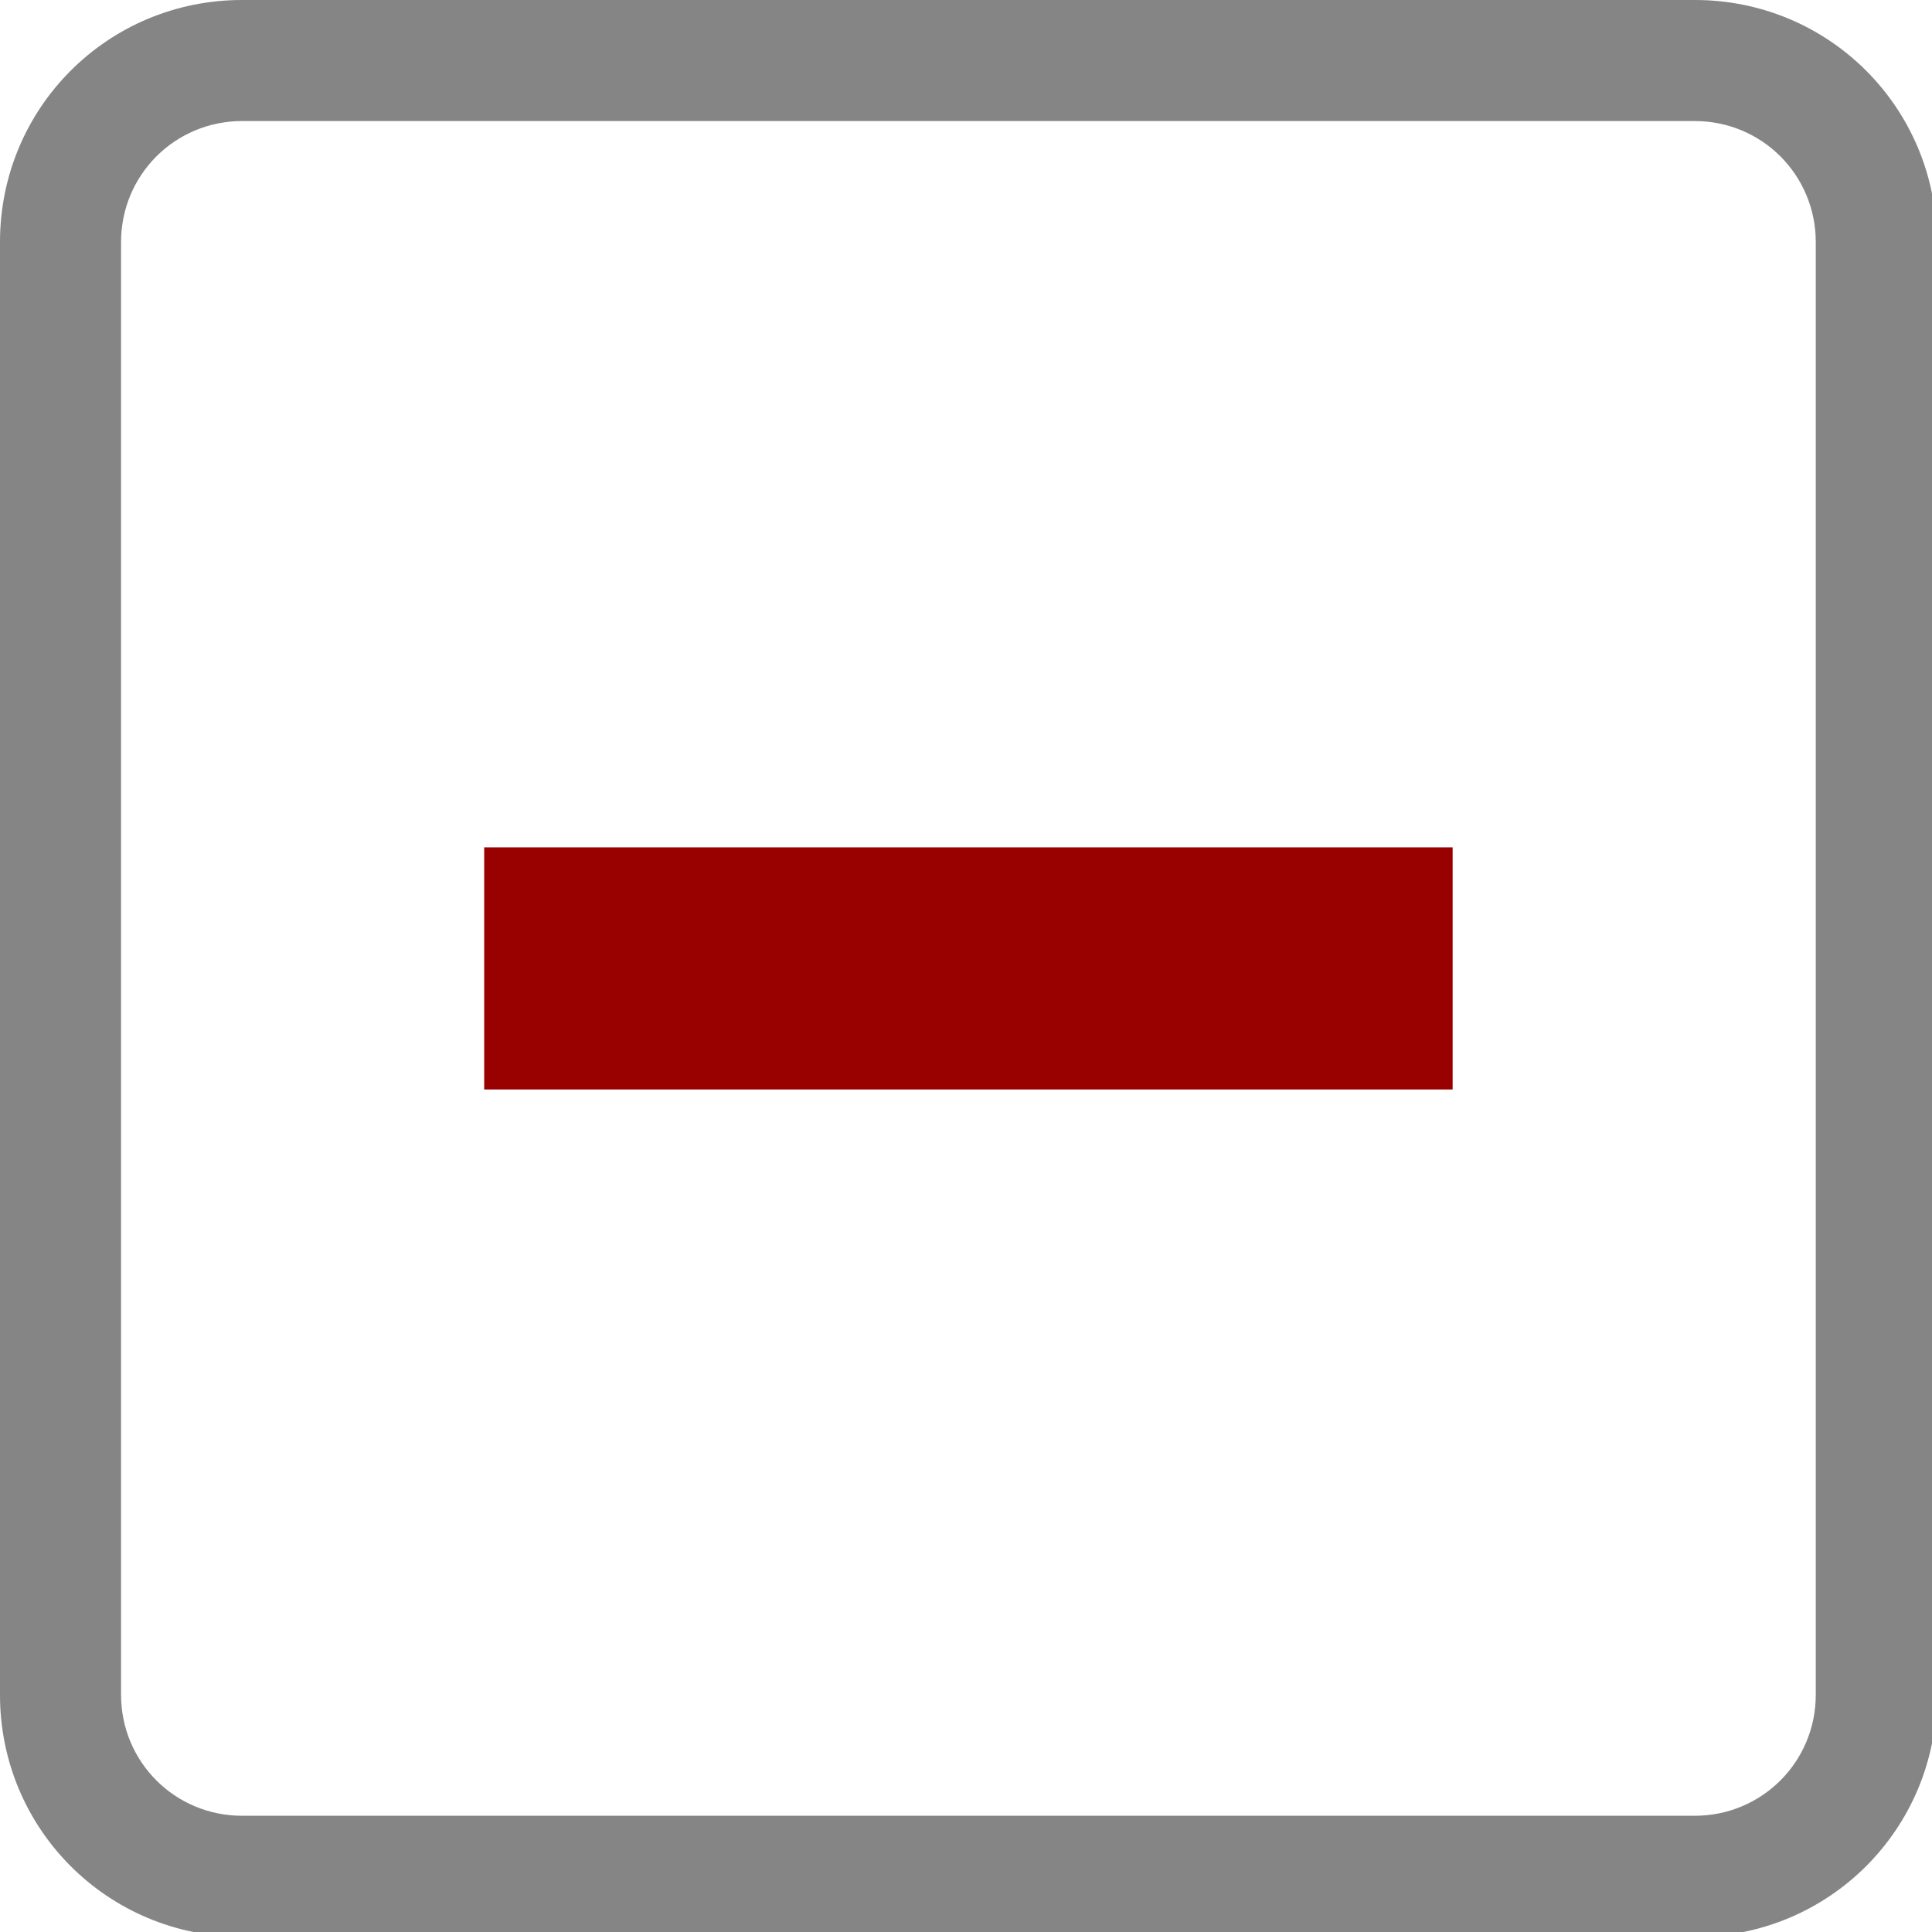
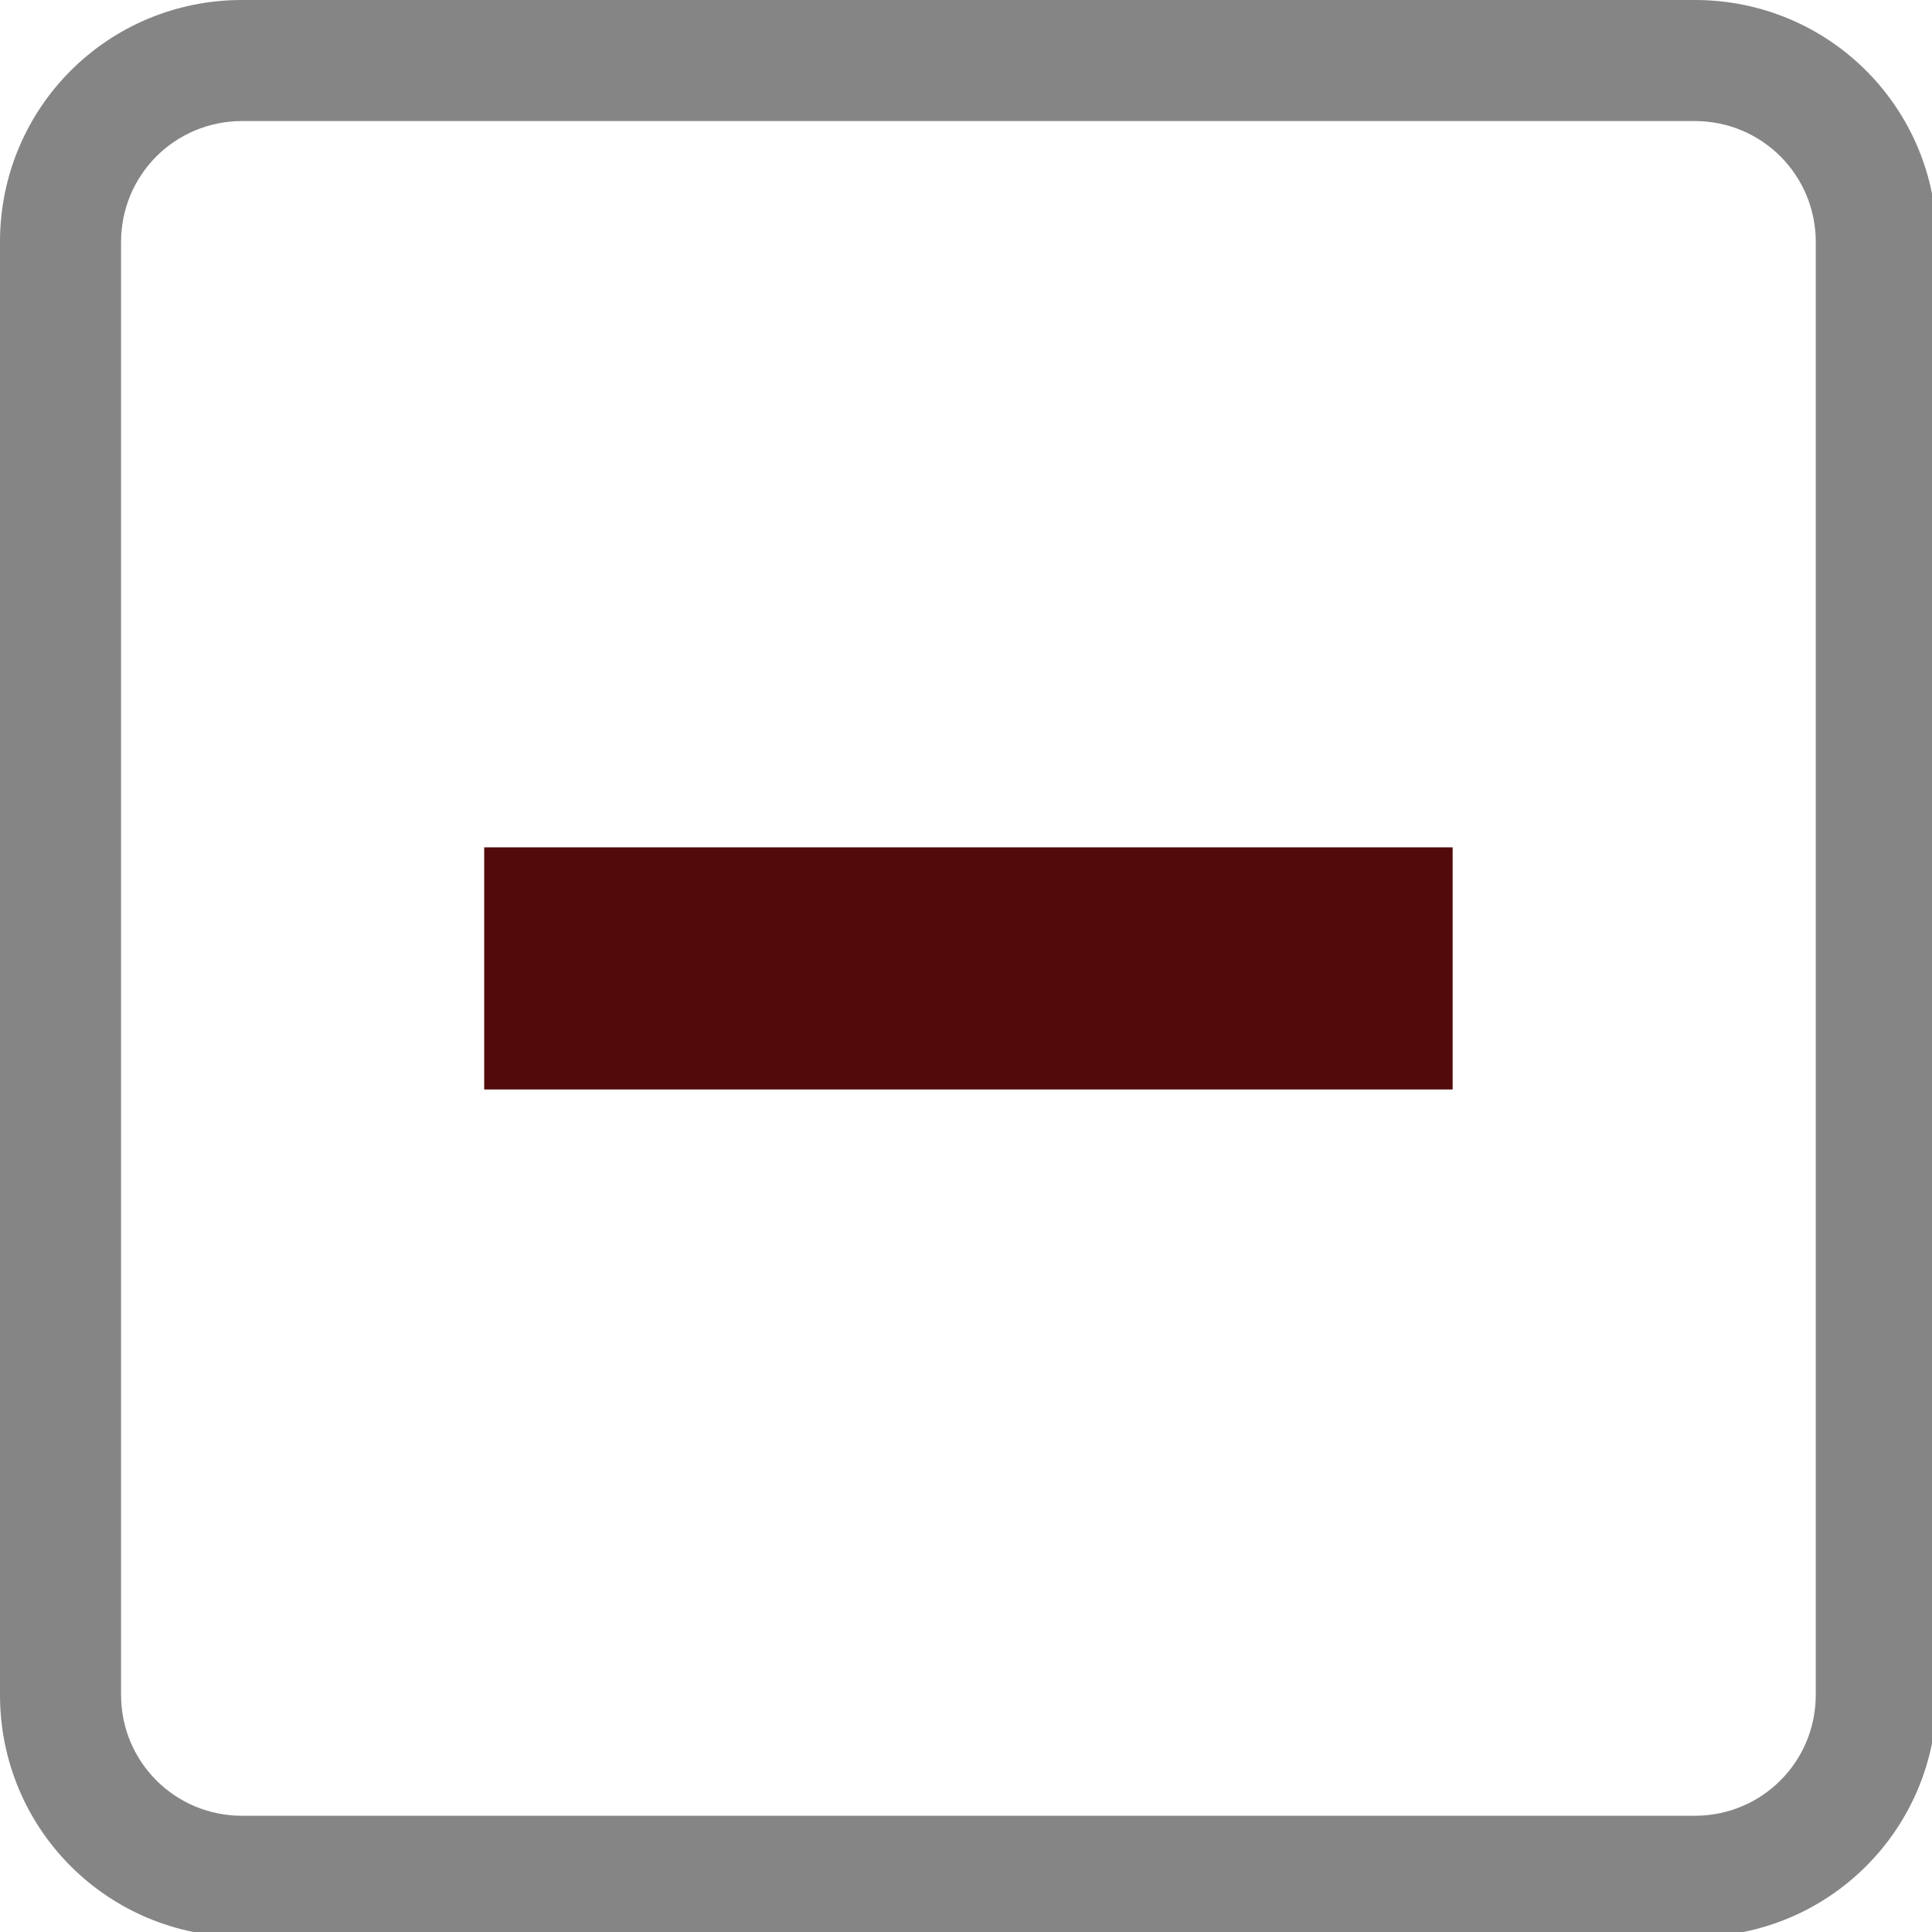
<svg xmlns="http://www.w3.org/2000/svg" width="133pt" height="133pt" viewBox="0 0 133 133" version="1.1">
  <g id="surface1">
    <path style=" stroke:none;fill-rule:nonzero;fill:#2d2d2d;fill-opacity:0.5;" d="M 16.668 0 C 7.422 0 0 7.422 0 16.668 L 0 116.668 C 0 125.91 7.422 133.332 16.668 133.332 L 116.668 133.332 C 125.91 133.332 133.332 125.91 133.332 116.668 L 133.332 16.668 C 133.332 7.422 125.91 0 116.668 0 Z M 16.668 8.332 L 116.668 8.332 C 121.289 8.332 125 12.043 125 16.668 L 125 116.668 C 125 121.289 121.289 125 116.668 125 L 16.668 125 C 12.043 125 8.332 121.289 8.332 116.668 L 8.332 16.668 C 8.332 12.043 12.043 8.332 16.668 8.332 Z M 16.668 8.332 " />
    <path style=" stroke:none;fill-rule:nonzero;fill:#2d2d2d;fill-opacity:0.15;" d="M 16.668 0 C 7.422 0 0 7.422 0 16.668 L 0 116.668 C 0 125.91 7.422 133.332 16.668 133.332 L 116.668 133.332 C 125.91 133.332 133.332 125.91 133.332 116.668 L 133.332 16.668 C 133.332 7.422 125.91 0 116.668 0 Z M 16.668 8.332 L 116.668 8.332 C 121.289 8.332 125 12.043 125 16.668 L 125 116.668 C 125 121.289 121.289 125 116.668 125 L 16.668 125 C 12.043 125 8.332 121.289 8.332 116.668 L 8.332 16.668 C 8.332 12.043 12.043 8.332 16.668 8.332 Z M 16.668 8.332 " />
-     <path style=" stroke:none;fill-rule:nonzero;fill:#990000;fill-opacity:1;" d="M 33.332 58.332 L 100 58.332 L 100 75 L 33.332 75 Z M 33.332 58.332 " />
+     <path style=" stroke:none;fill-rule:nonzero;fill:#520A0A;fill-opacity:1;" d="M 33.332 58.332 L 100 58.332 L 100 75 L 33.332 75 Z M 33.332 58.332 " />
  </g>
</svg>
